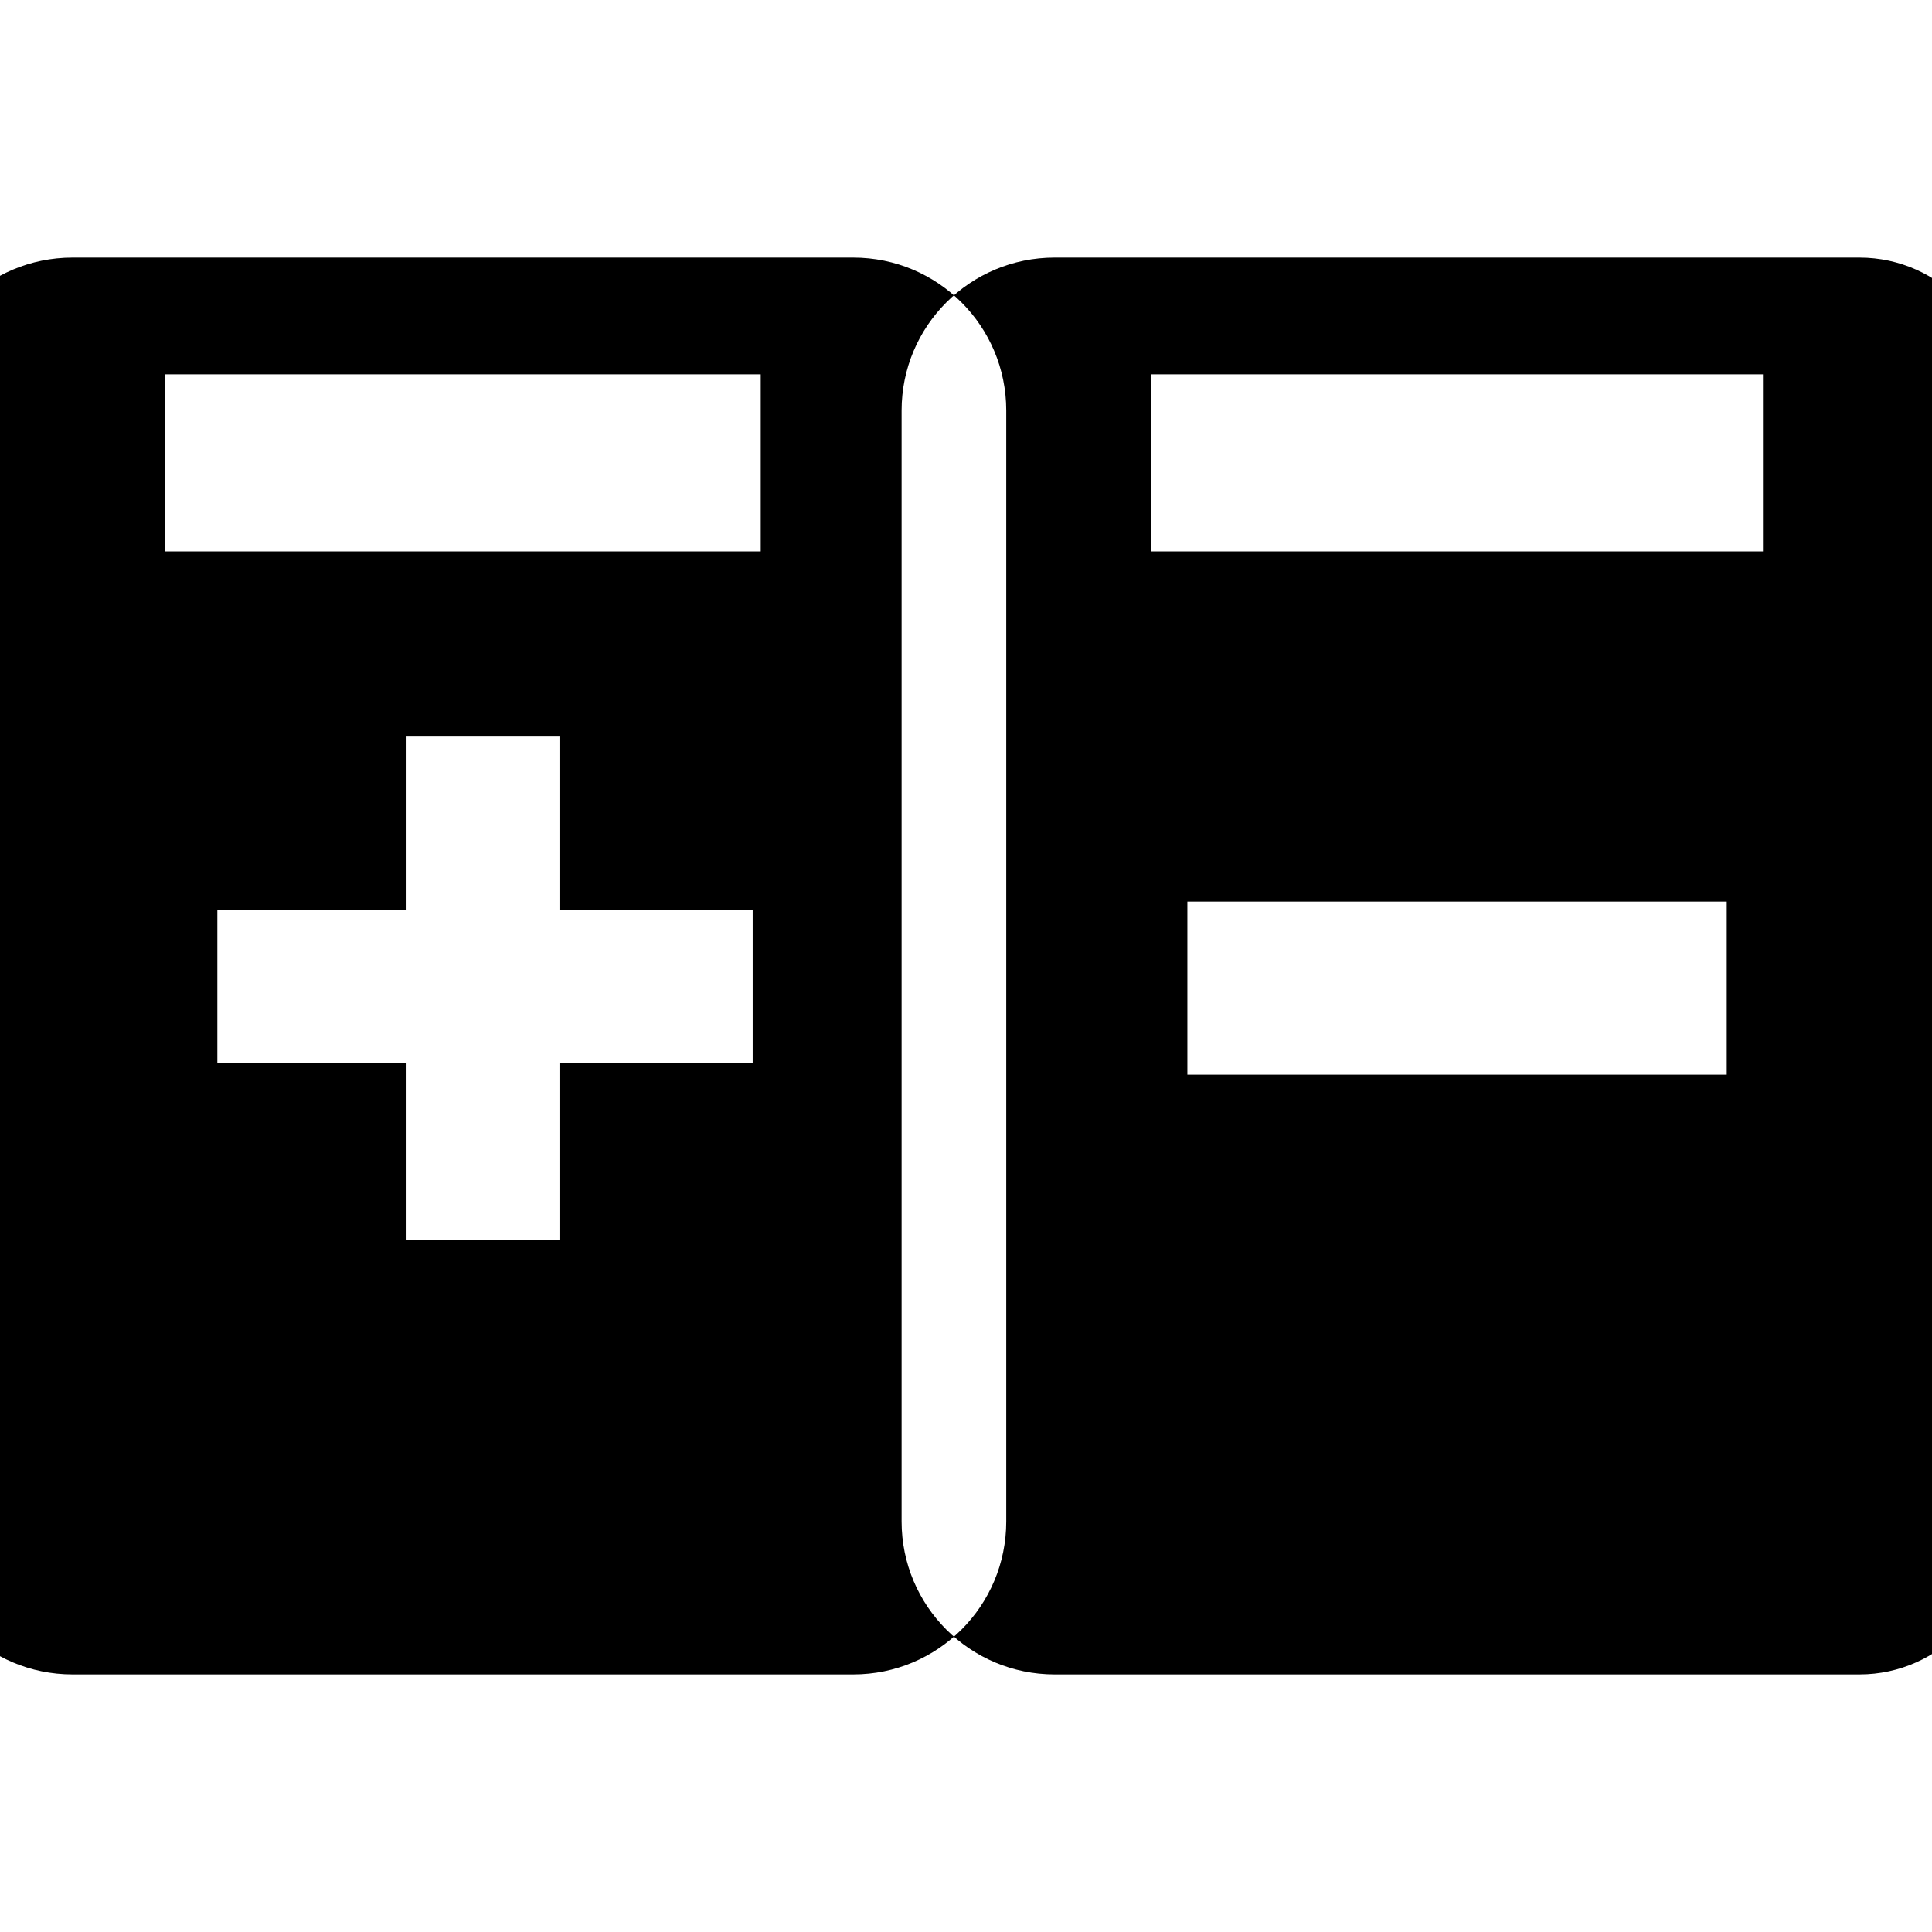
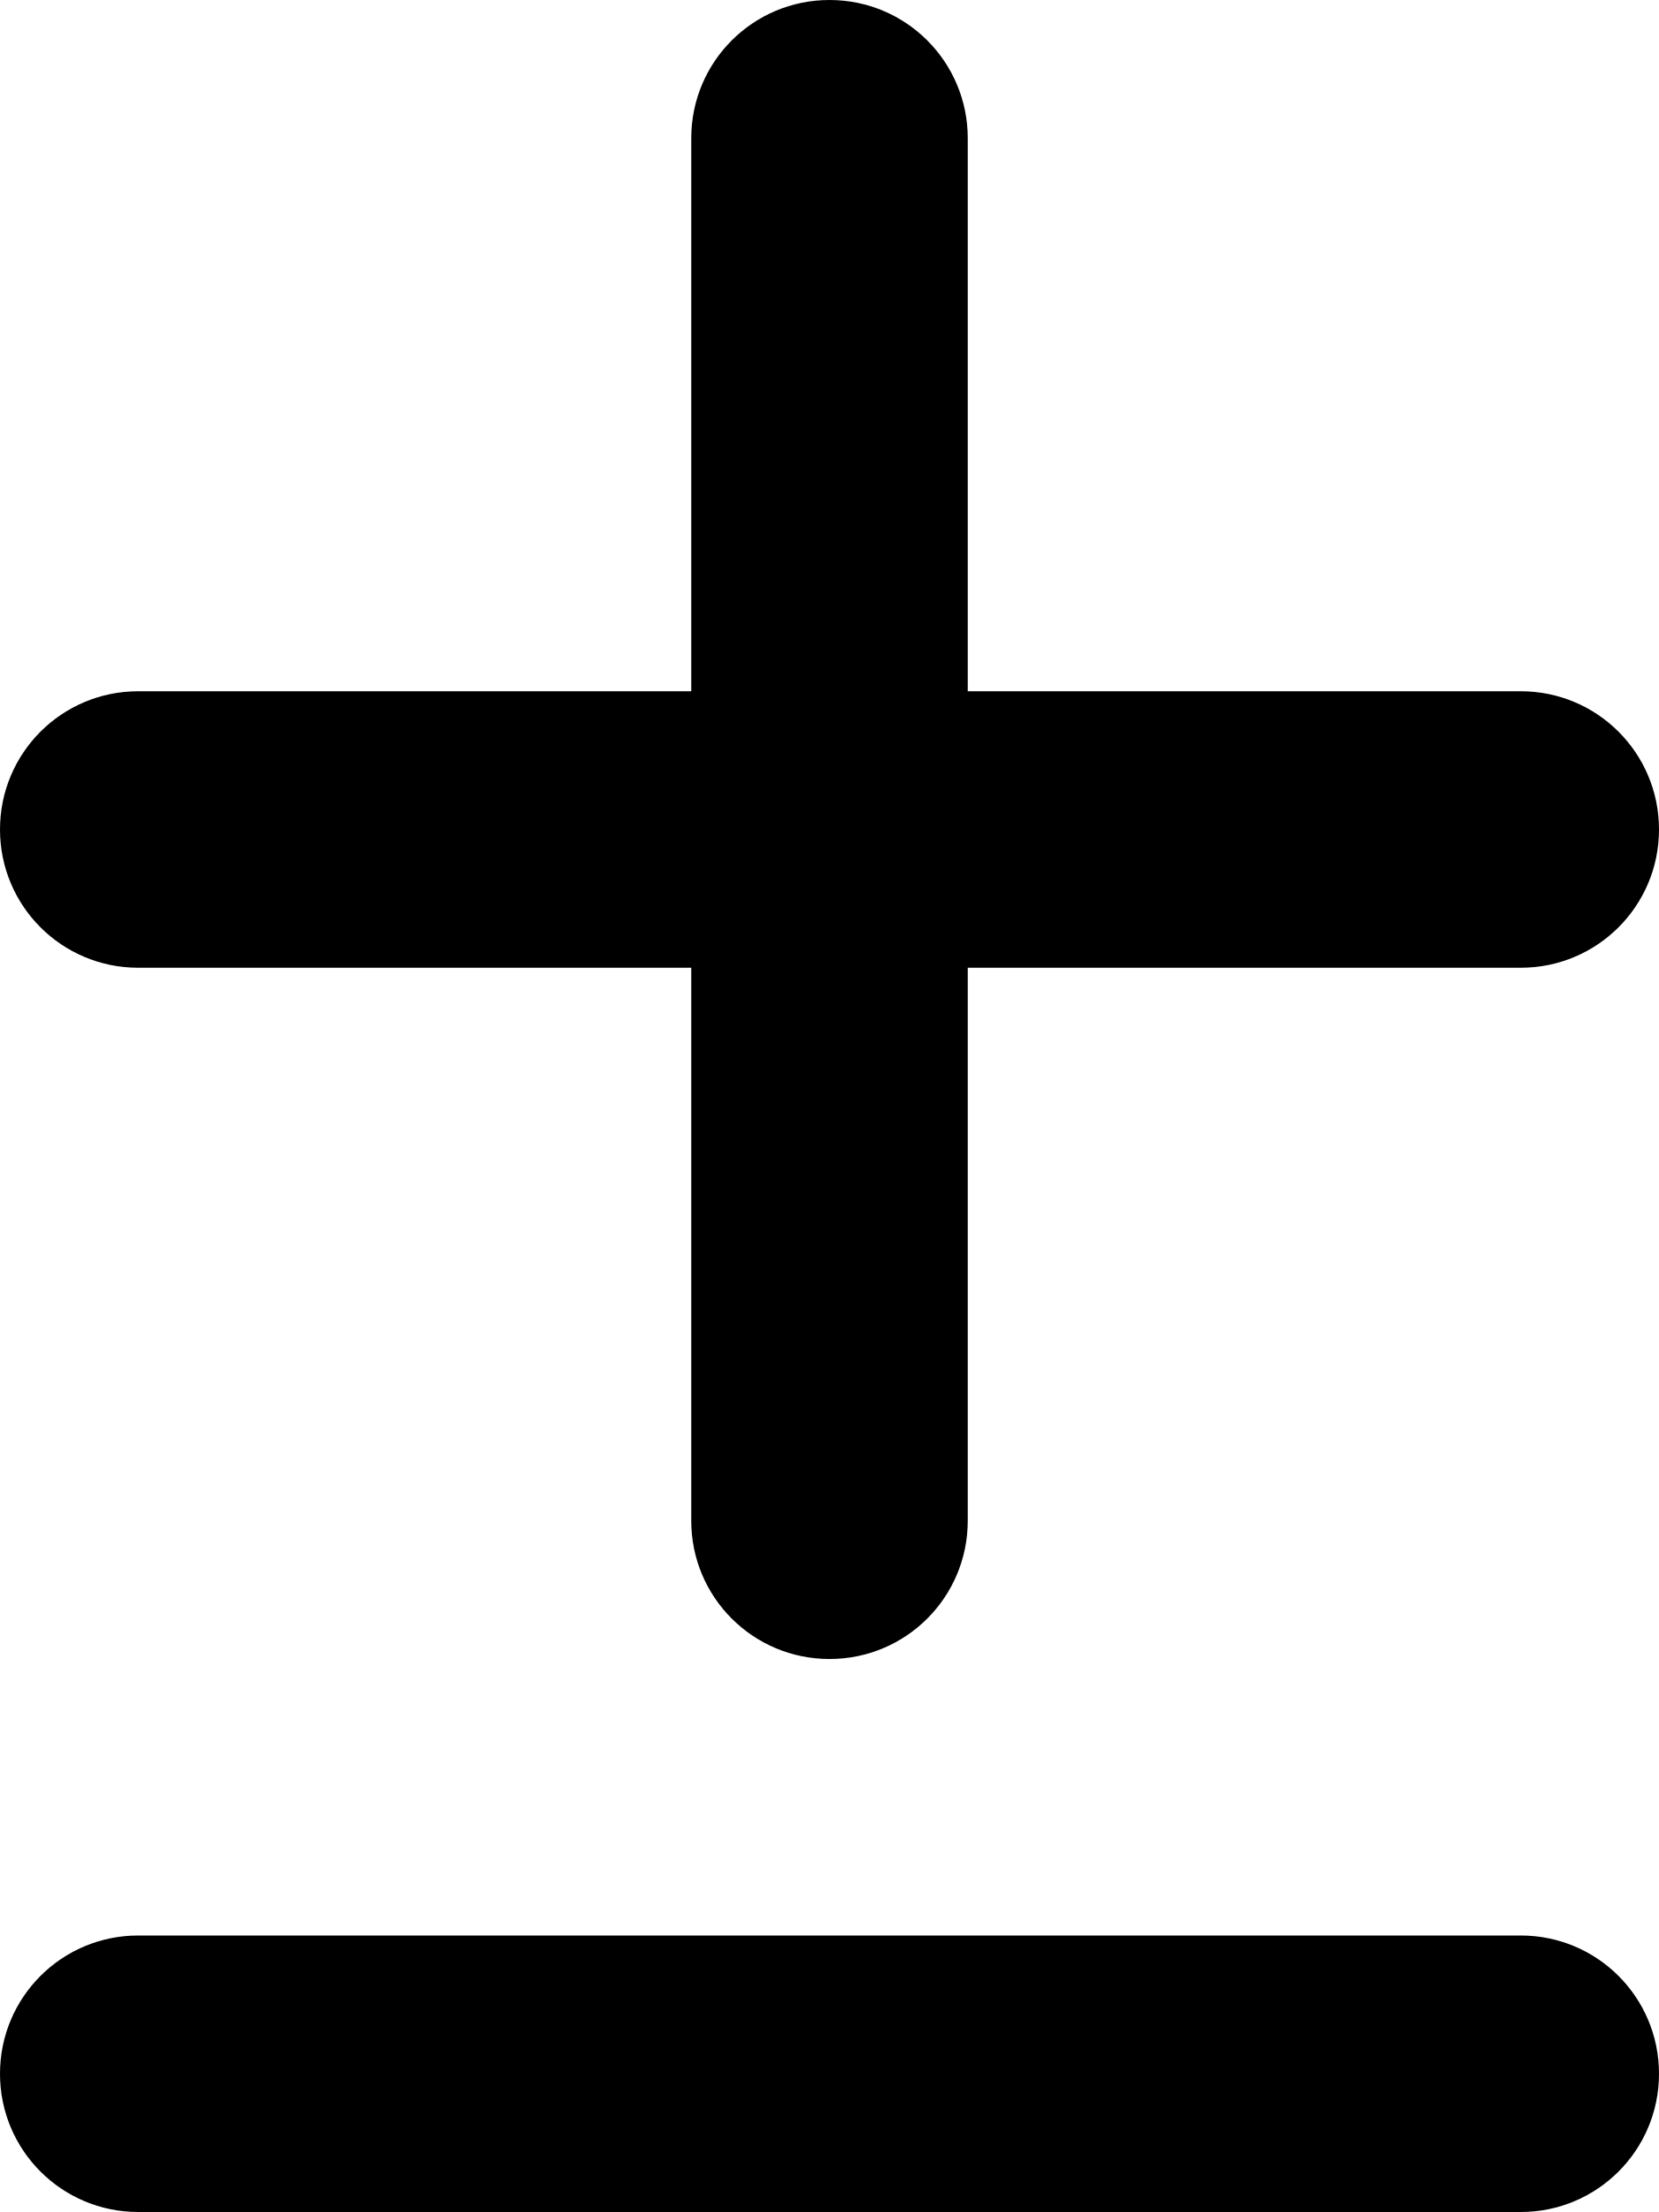
- <svg xmlns="http://www.w3.org/2000/svg" viewBox="0 0 24 24">
-   <path fill="currentColor" fill-rule="evenodd" d="M.9 3.2h9.7c1.05 0 1.9.85 1.9 1.9v13.8c0 1.05-.85 1.9-1.9 1.9H.9c-1.05 0-1.9-.85-1.9-1.9V5.1c0-1.05.85-1.9 1.9-1.9zm1.15 1.45h7.4v2.2H2.05V4.65zM3.15 9.15h1.9v2.15H2.7v1.9h2.35V15.4h1.9v-2.2h2.4v-1.9H6.95V9.15H5.05zM13.1 3.2h10c1 0 1.8.85 1.8 1.9v13.8c0 1.05-.8 1.9-1.8 1.9h-10c-1.05 0-1.9-.85-1.9-1.9V5.1c0-1.05.85-1.9 1.9-1.9zm1.2 1.45h7.6v2.2h-7.6V4.65zm.45 6.55h6.7v2.15h-6.7z" />
+ <svg xmlns="http://www.w3.org/2000/svg" viewBox="0 0 384 512">
+   <path fill="currentColor" d="M224 32c0-17.7-14.3-32-32-32s-32 14.3-32 32l0 128-128 0c-17.7 0-32 14.3-32 32s14.3 32 32 32l128 0 0 128c0 17.7 14.3 32 32 32s32-14.3 32-32l0-128 128 0c17.7 0 32-14.3 32-32s-14.3-32-32-32l-128 0 0-128zM0 480c0 17.7 14.3 32 32 32l320 0c17.7 0 32-14.3 32-32s-14.3-32-32-32L32 448c-17.7 0-32 14.3-32 32z" />
</svg>
